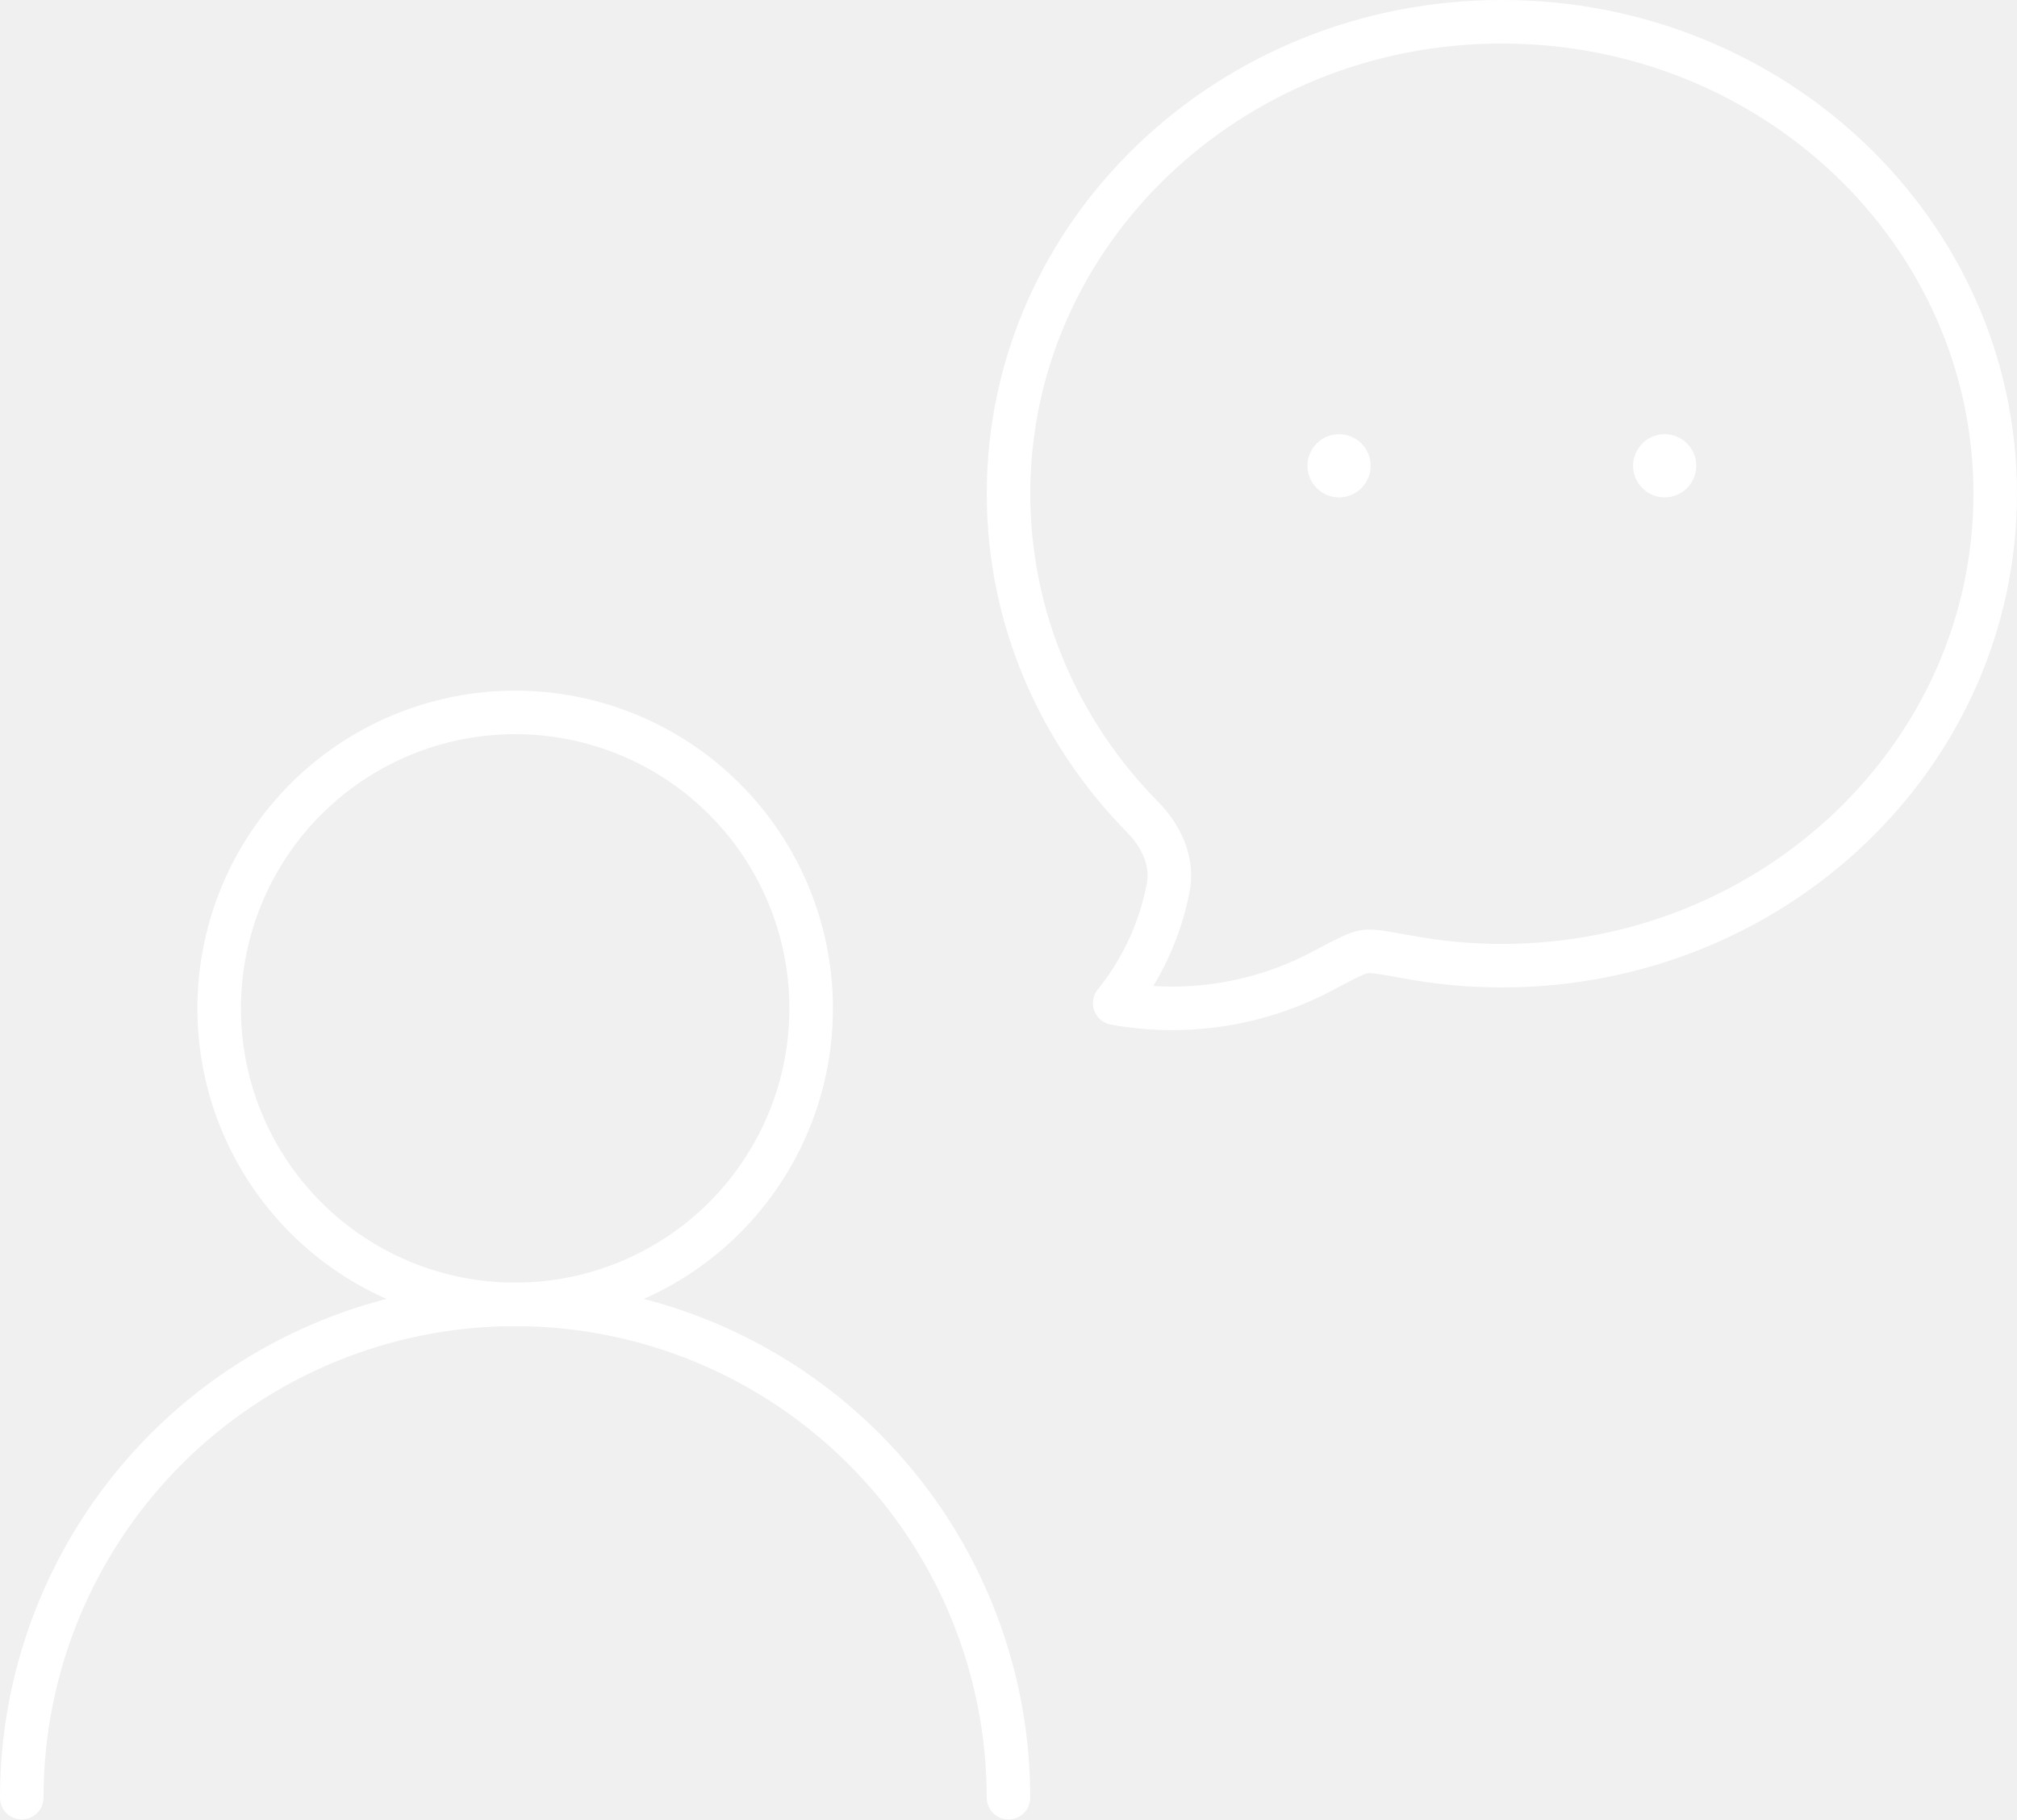
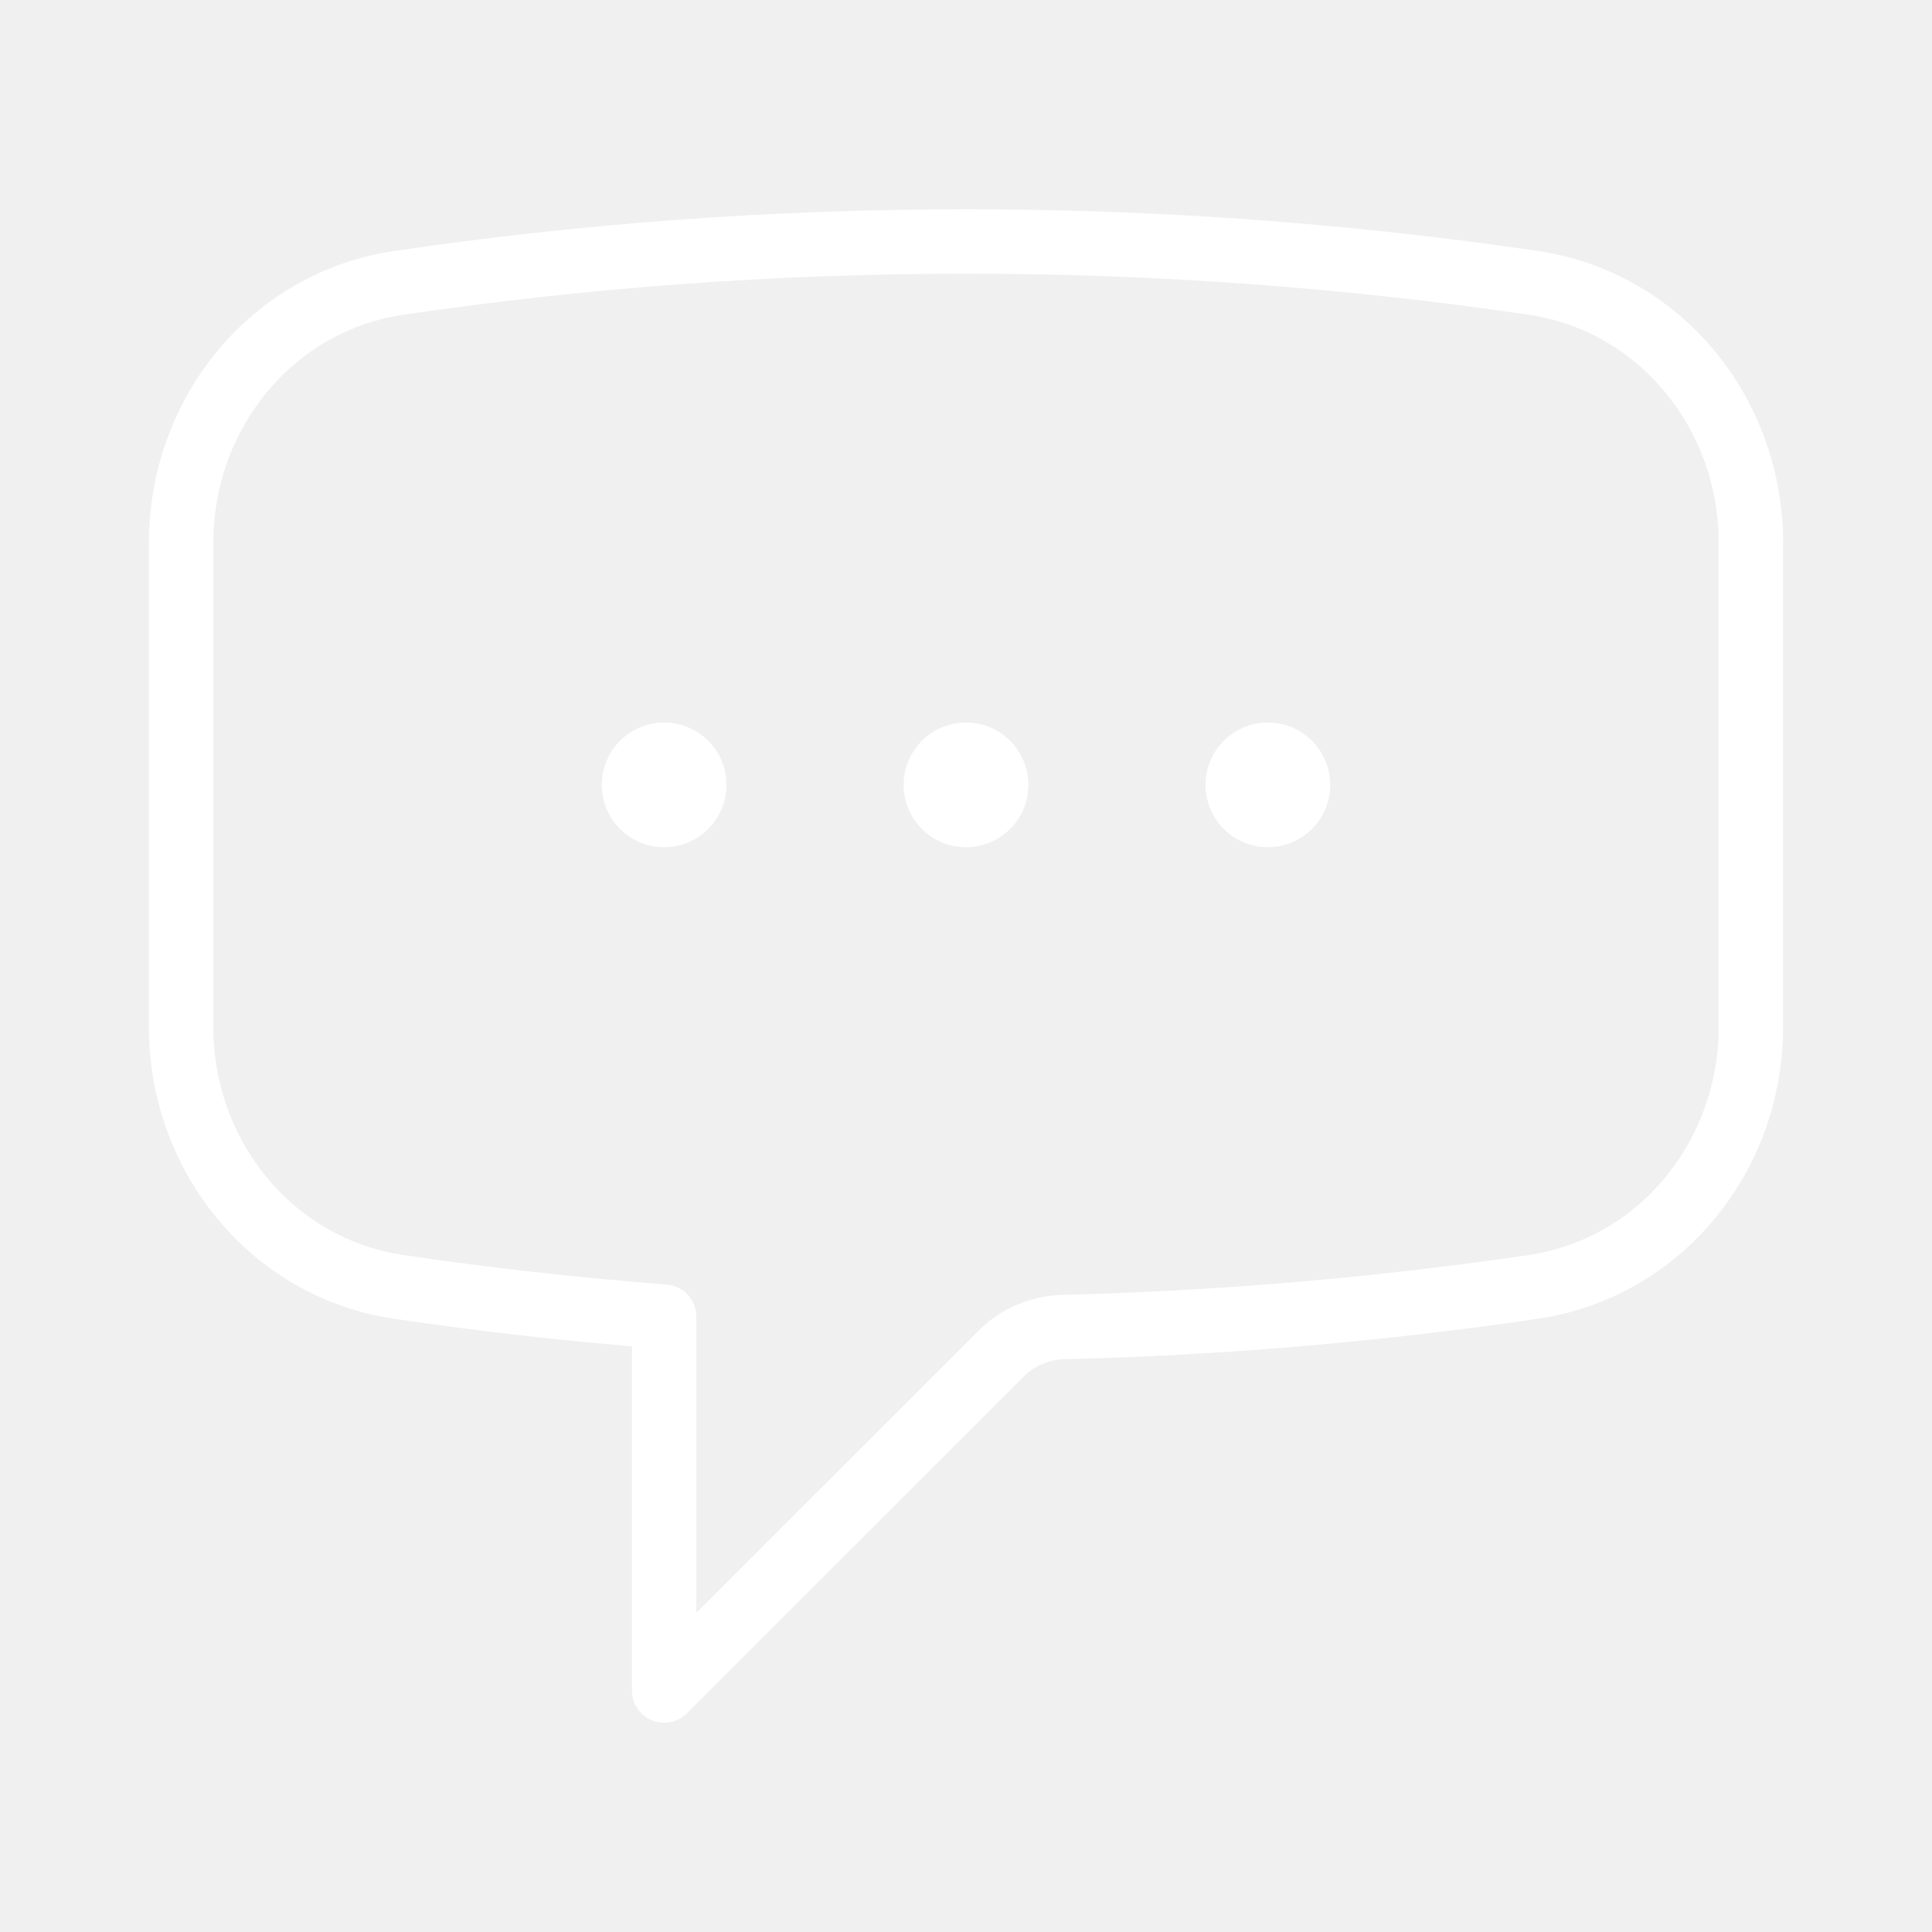
- <svg xmlns="http://www.w3.org/2000/svg" preserveAspectRatio="none" overflow="visible" style="display: block;" width="49.617" height="44.761" viewBox="0 0 49.617 44.761" fill="none">
-   <g id="Group">
-     <path id="Vector" d="M33.062 11.459H32.94M41.072 11.459H40.95M33.183 11.459C33.183 11.523 33.157 11.585 33.112 11.631C33.066 11.676 33.005 11.702 32.94 11.702C32.876 11.702 32.814 11.676 32.769 11.631C32.723 11.585 32.697 11.523 32.697 11.459C32.697 11.395 32.723 11.333 32.769 11.287C32.814 11.242 32.876 11.216 32.94 11.216C33.005 11.216 33.066 11.242 33.112 11.287C33.157 11.333 33.183 11.395 33.183 11.459ZM41.193 11.459C41.193 11.523 41.167 11.585 41.122 11.631C41.076 11.676 41.014 11.702 40.95 11.702C40.886 11.702 40.824 11.676 40.779 11.631C40.733 11.585 40.707 11.523 40.707 11.459C40.707 11.395 40.733 11.333 40.779 11.287C40.824 11.242 40.886 11.216 40.95 11.216C41.014 11.216 41.076 11.242 41.122 11.287C41.167 11.333 41.193 11.395 41.193 11.459Z" stroke-width="1.071" stroke-linecap="round" stroke-linejoin="round" stroke="white" />
-     <path id="Vector_2" d="M36.945 23.757C43.647 23.757 49.081 18.558 49.081 12.145C49.081 5.732 43.647 0.535 36.945 0.535C30.244 0.535 24.809 5.735 24.809 12.145C24.809 15.227 26.064 18.026 28.11 20.104C28.559 20.56 28.86 21.184 28.739 21.827C28.541 22.872 28.088 23.852 27.421 24.679C29.17 24.998 30.975 24.717 32.545 23.881L32.583 23.86C33.108 23.582 33.377 23.441 33.566 23.412C33.754 23.384 34.02 23.433 34.539 23.528L34.598 23.538C35.373 23.684 36.156 23.757 36.945 23.757ZM19.954 24.808C19.954 25.764 19.766 26.711 19.4 27.595C19.034 28.478 18.498 29.281 17.822 29.957C17.146 30.633 16.343 31.169 15.459 31.535C14.576 31.901 13.629 32.09 12.673 32.09C11.716 32.09 10.77 31.901 9.886 31.535C9.003 31.169 8.2 30.633 7.524 29.957C6.848 29.281 6.311 28.478 5.945 27.595C5.579 26.711 5.391 25.764 5.391 24.808C5.391 22.877 6.158 21.024 7.524 19.659C8.889 18.293 10.742 17.526 12.673 17.526C14.604 17.526 16.456 18.293 17.822 19.659C19.187 21.024 19.954 22.877 19.954 24.808Z" stroke-width="1.071" stroke-linecap="round" stroke-linejoin="round" stroke="white" />
-     <path id="Vector_3" d="M24.808 44.225C24.808 41.007 23.529 37.92 21.253 35.644C18.977 33.368 15.89 32.089 12.672 32.089C9.453 32.089 6.366 33.368 4.09 35.644C1.814 37.92 0.535 41.007 0.535 44.225" stroke-width="1.071" stroke-linecap="round" stroke-linejoin="round" stroke="white" />
-   </g>
+ <svg xmlns="http://www.w3.org/2000/svg" fill="none" viewBox="0 0 24 24" stroke-width="0.8" stroke="white" aria-hidden="true" data-slot="icon">
+   <path stroke-linecap="round" stroke-linejoin="round" d="M8.625 9.75a.375.375 0 1 1-.75 0 .375.375 0 0 1 .75 0Zm0 0H8.25m4.125 0a.375.375 0 1 1-.75 0 .375.375 0 0 1 .75 0Zm0 0H12m4.125 0a.375.375 0 1 1-.75 0 .375.375 0 0 1 .75 0Zm0 0h-.375m-13.5 3.01c0 1.6 1.123 2.994 2.707 3.227 1.087.16 2.185.283 3.293.369V21l4.184-4.183a1.14 1.14 0 0 1 .778-.332 48.294 48.294 0 0 0 5.83-.498c1.585-.233 2.708-1.626 2.708-3.228V6.741c0-1.602-1.123-2.995-2.707-3.228A48.394 48.394 0 0 0 12 3c-2.392 0-4.744.175-7.043.513C3.373 3.746 2.25 5.14 2.25 6.741v6.018Z" />
</svg>
